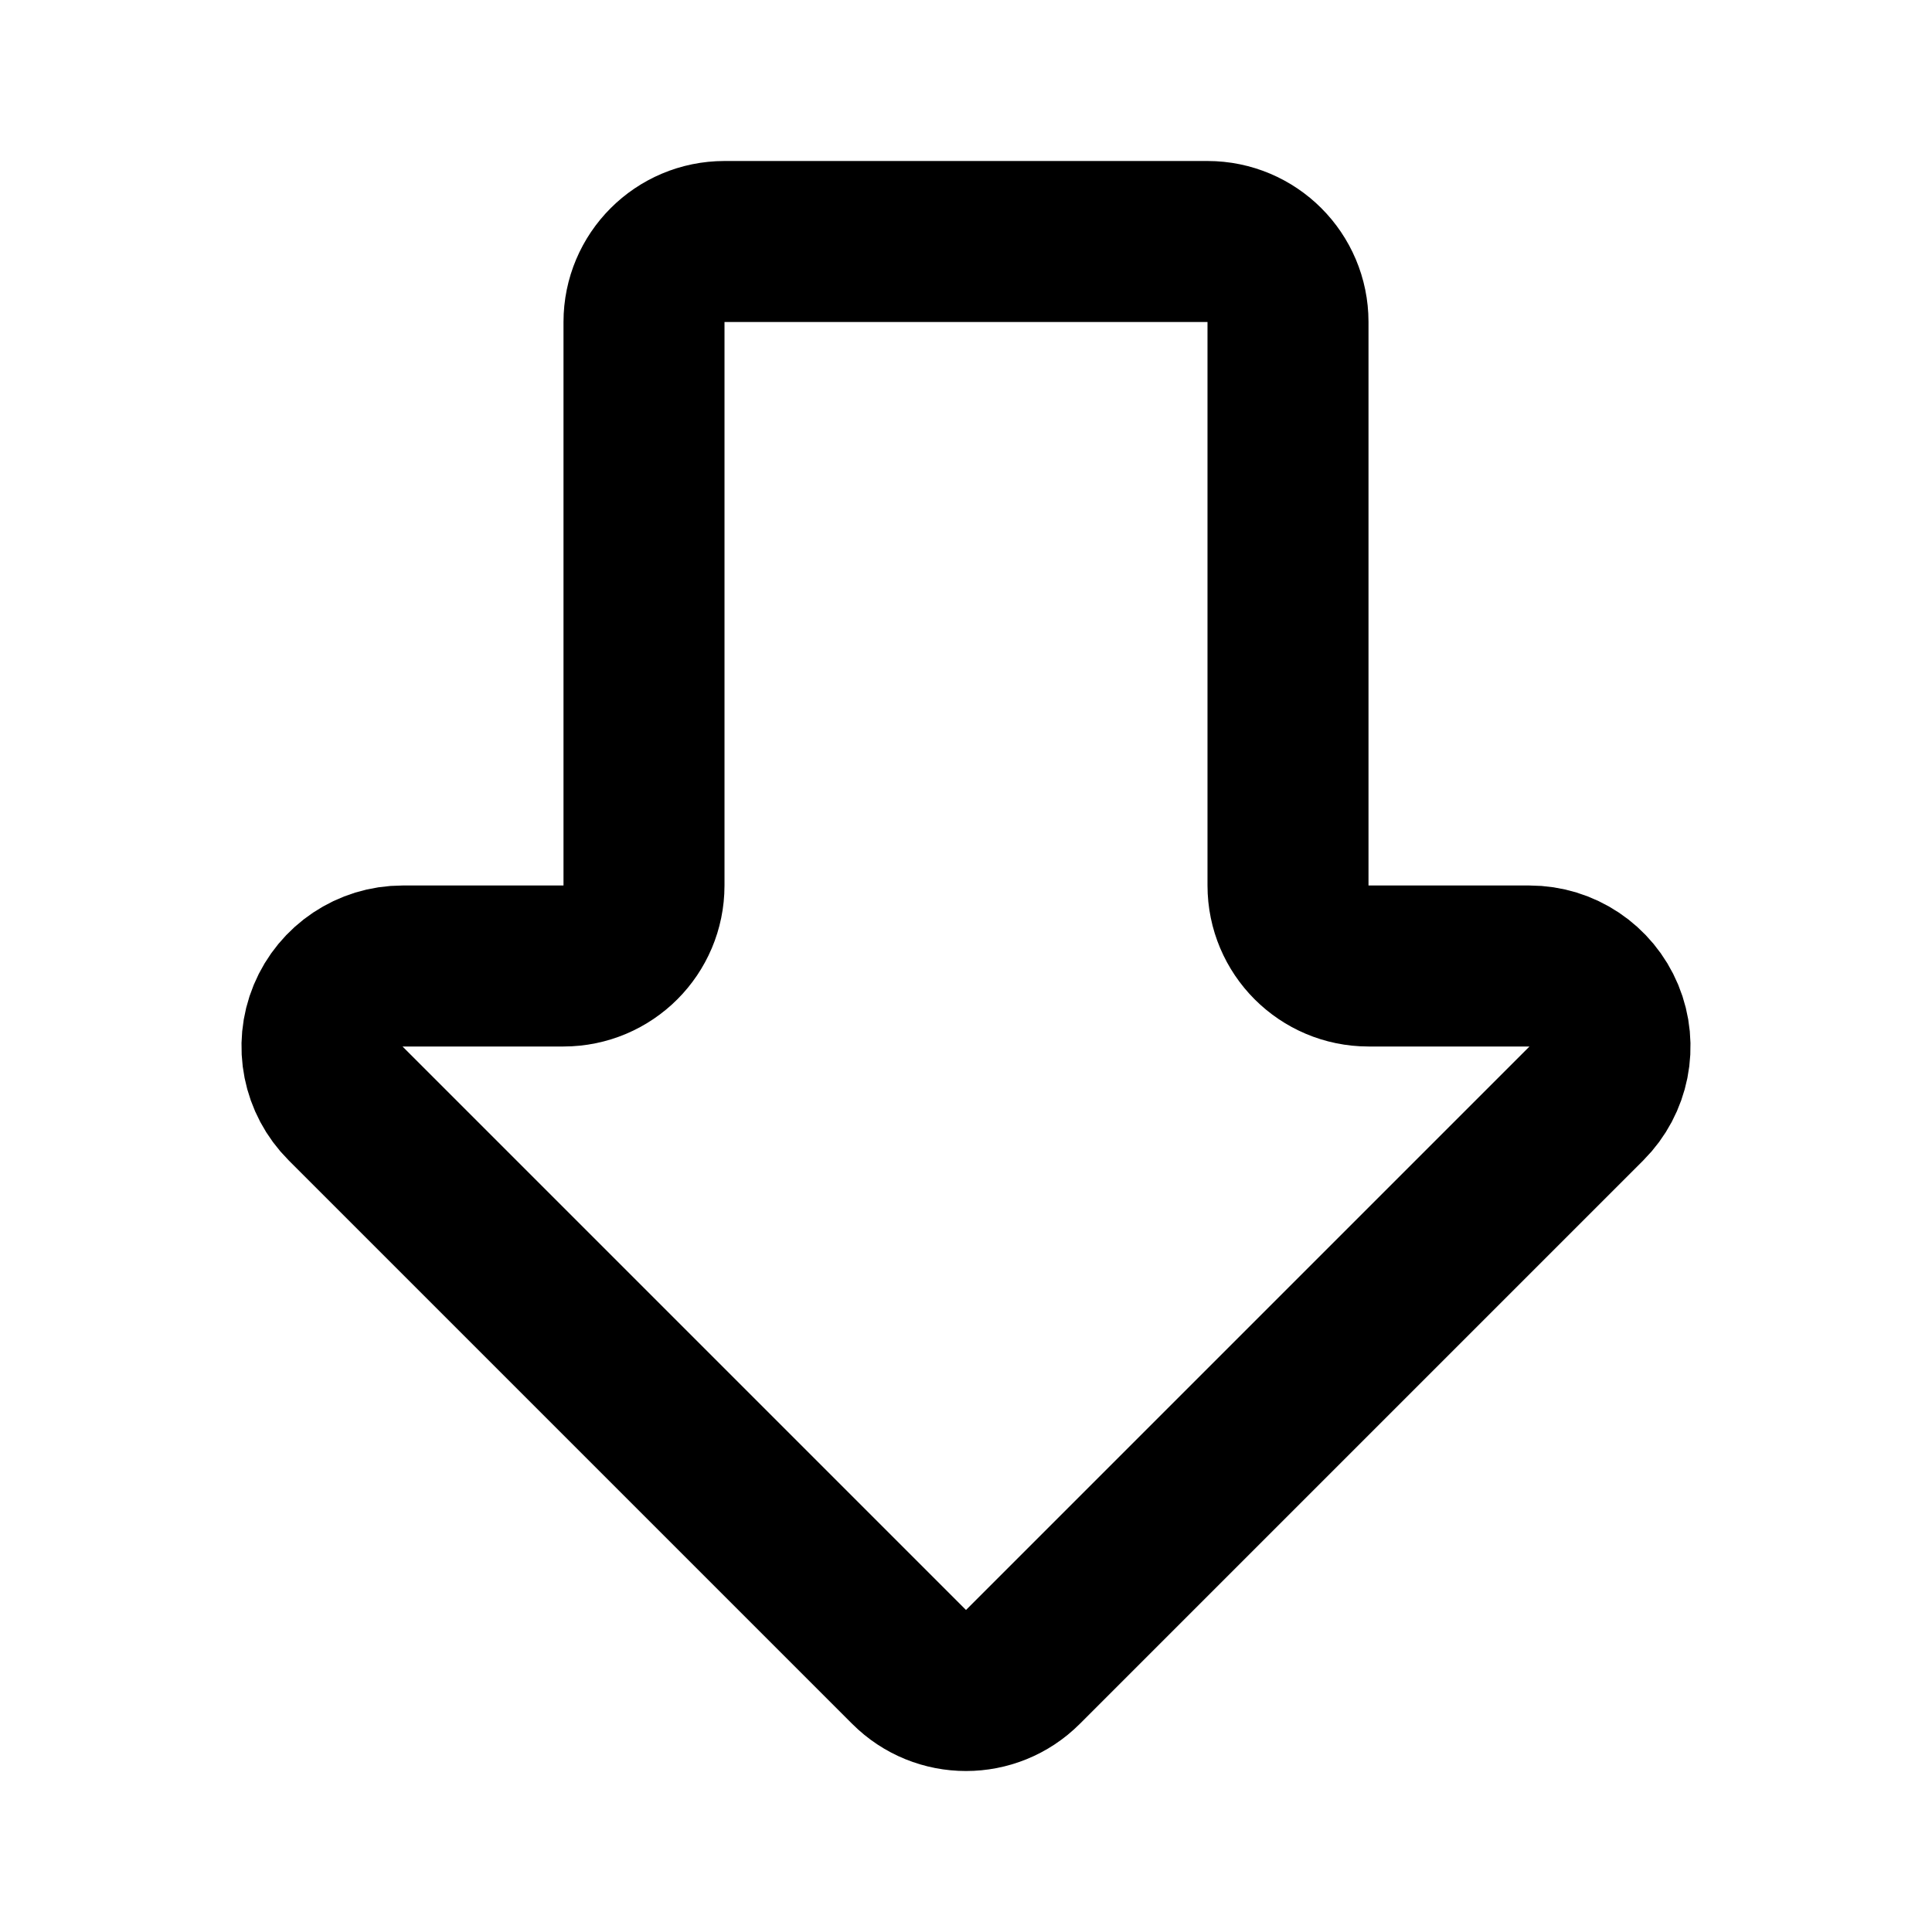
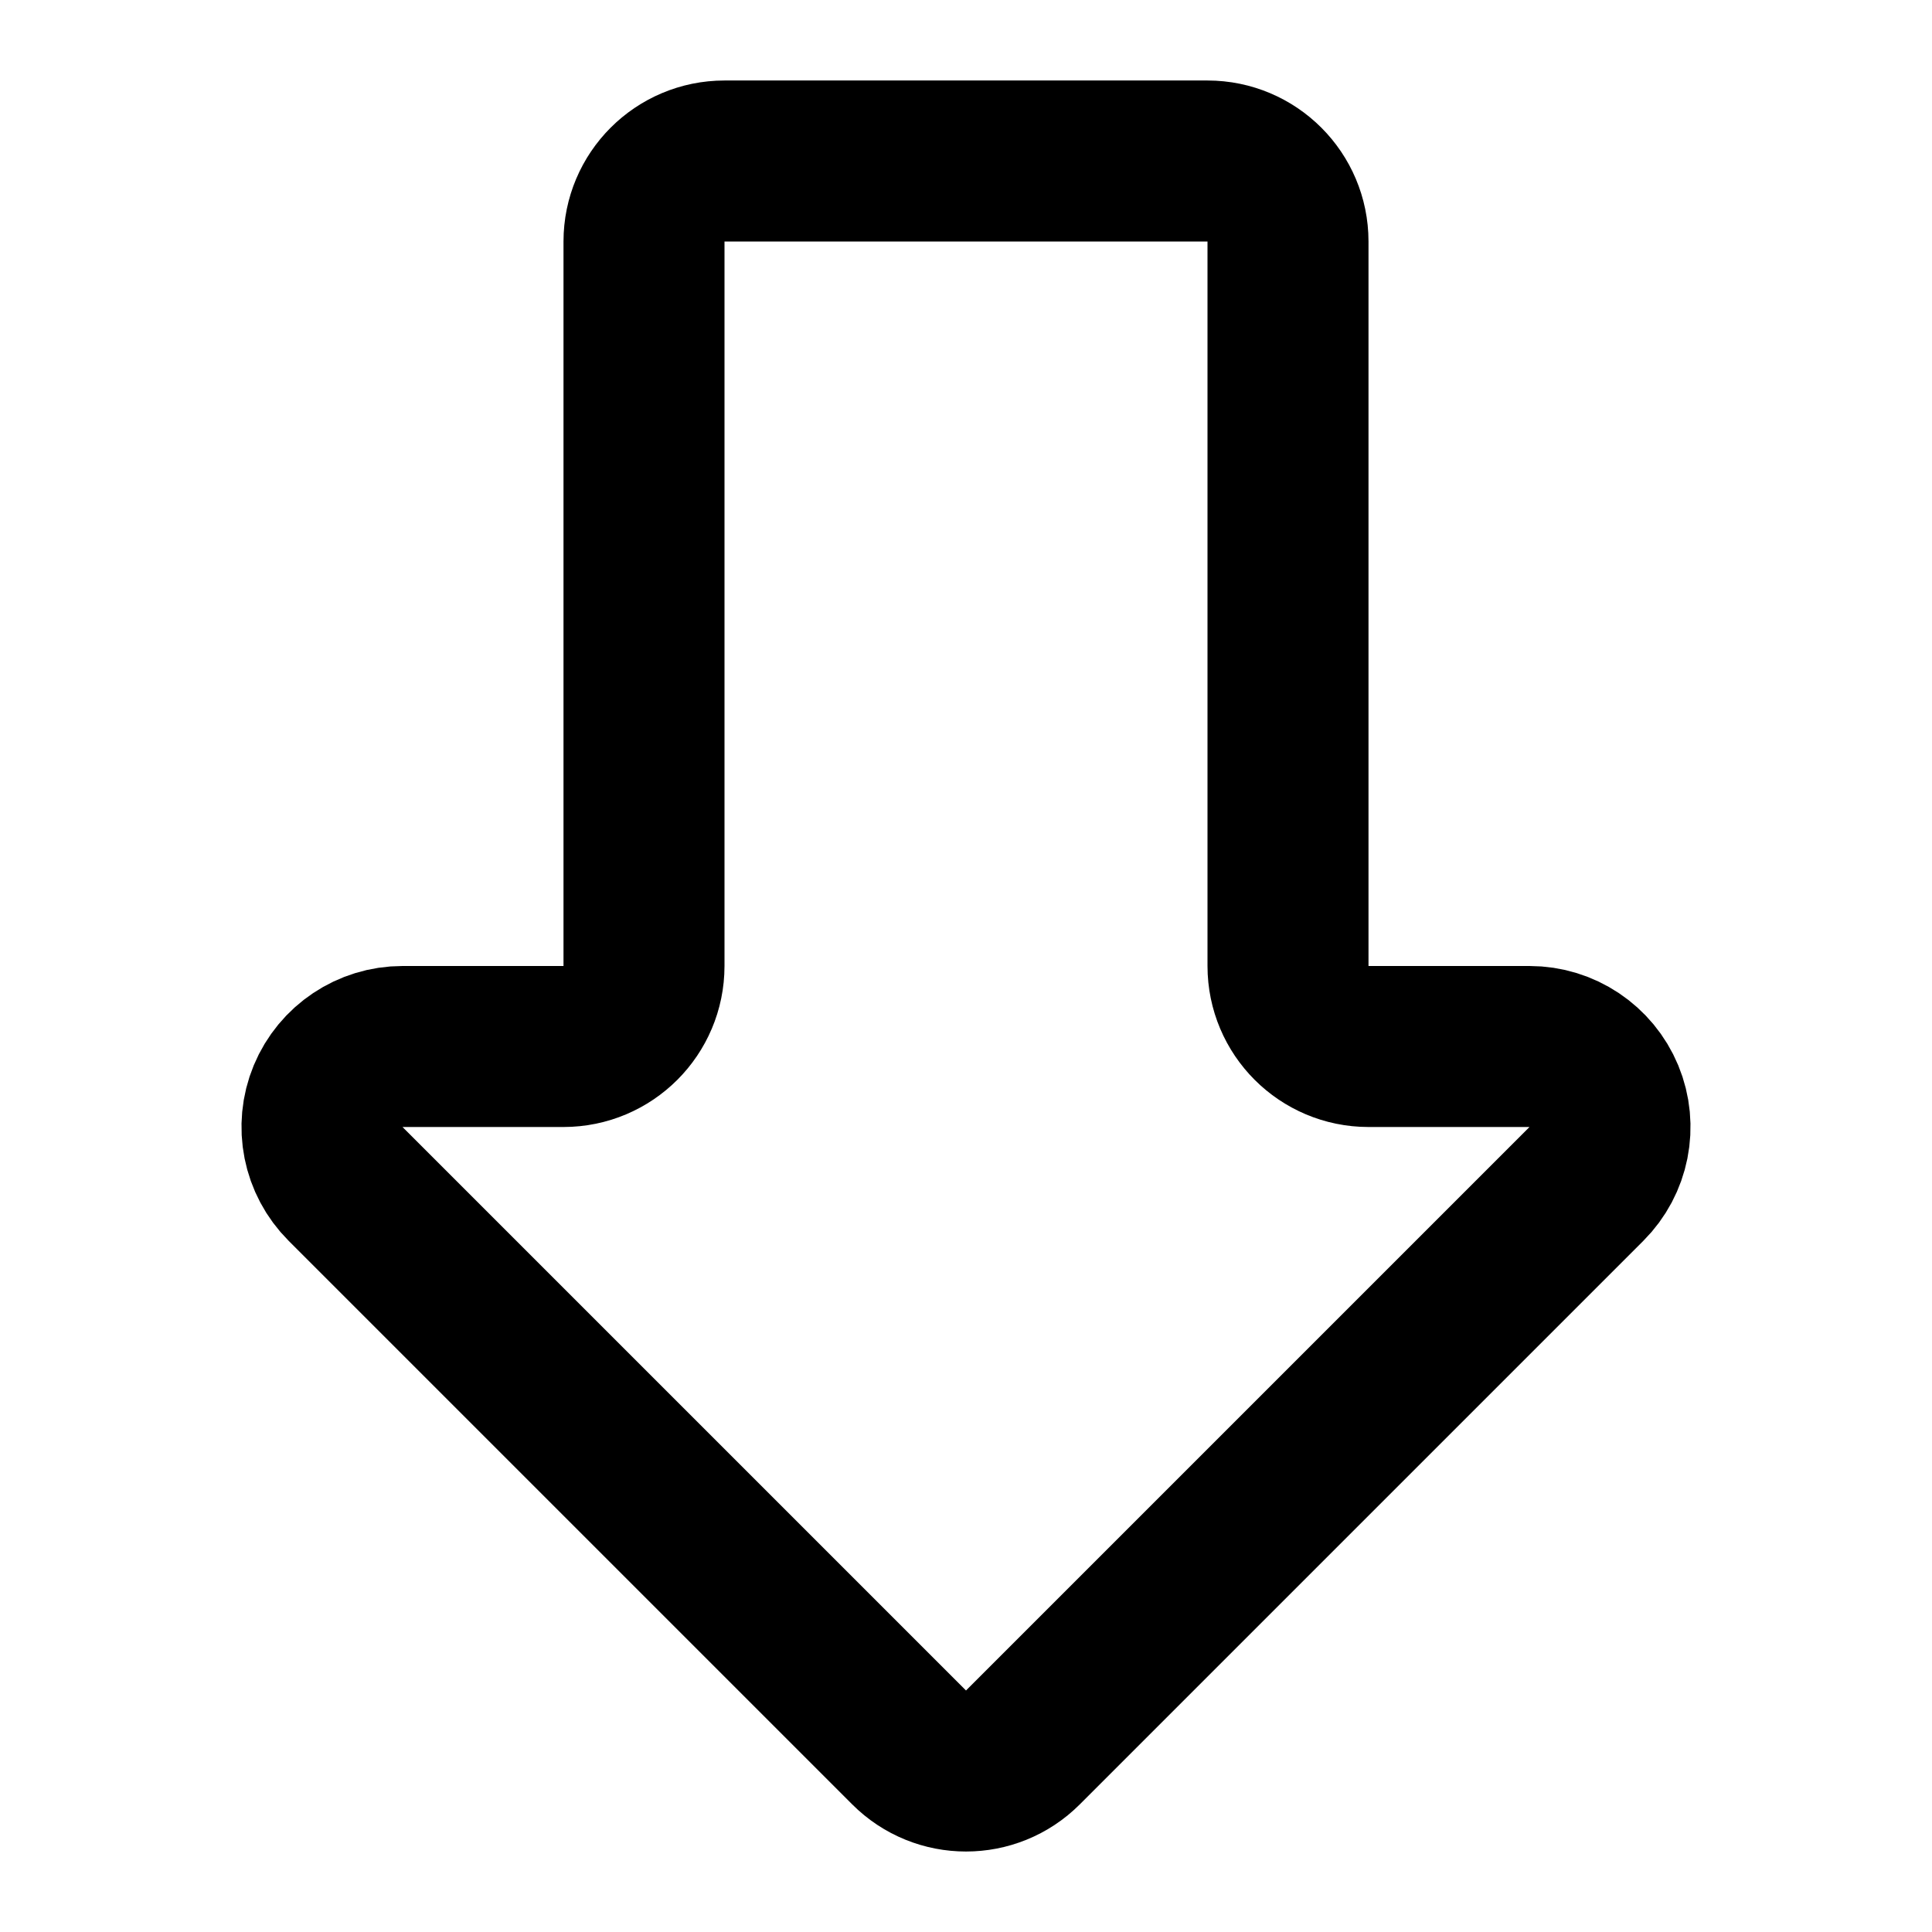
<svg xmlns="http://www.w3.org/2000/svg" width="24" height="24" viewBox="0 0 24 24" fill="none">
-   <path d="M11.293 20.707L4.293 13.707C4.007 13.421 3.921 12.991 4.076 12.617C4.231 12.244 4.596 12 5 12L7 12C7.552 12 8 11.552 8 11L8 4C8 3.448 8.448 3 9 3L15 3C15.552 3 16 3.448 16 4L16 11C16 11.552 16.448 12 17 12L19 12C19.404 12 19.769 12.244 19.924 12.617C20.079 12.991 19.993 13.421 19.707 13.707L12.707 20.707C12.317 21.098 11.683 21.098 11.293 20.707Z" stroke="black" stroke-width="2" stroke-linecap="round" stroke-linejoin="round" />
+   <path d="M11.293 21.707L4.293 14.707C4.007 14.421 3.921 13.991 4.076 13.617C4.231 13.244 4.596 13 5 13L7 13C7.552 13 8 12.552 8 12L8 3C8 2.448 8.448 2 9 2L15 2C15.552 2 16 2.448 16 3L16 12C16 12.552 16.448 13 17 13L19 13C19.404 13 19.769 13.244 19.924 13.617C20.079 13.991 19.993 14.421 19.707 14.707L12.707 21.707C12.317 22.098 11.683 22.098 11.293 21.707Z" stroke="black" stroke-width="2" stroke-linecap="round" stroke-linejoin="round" />
</svg>
